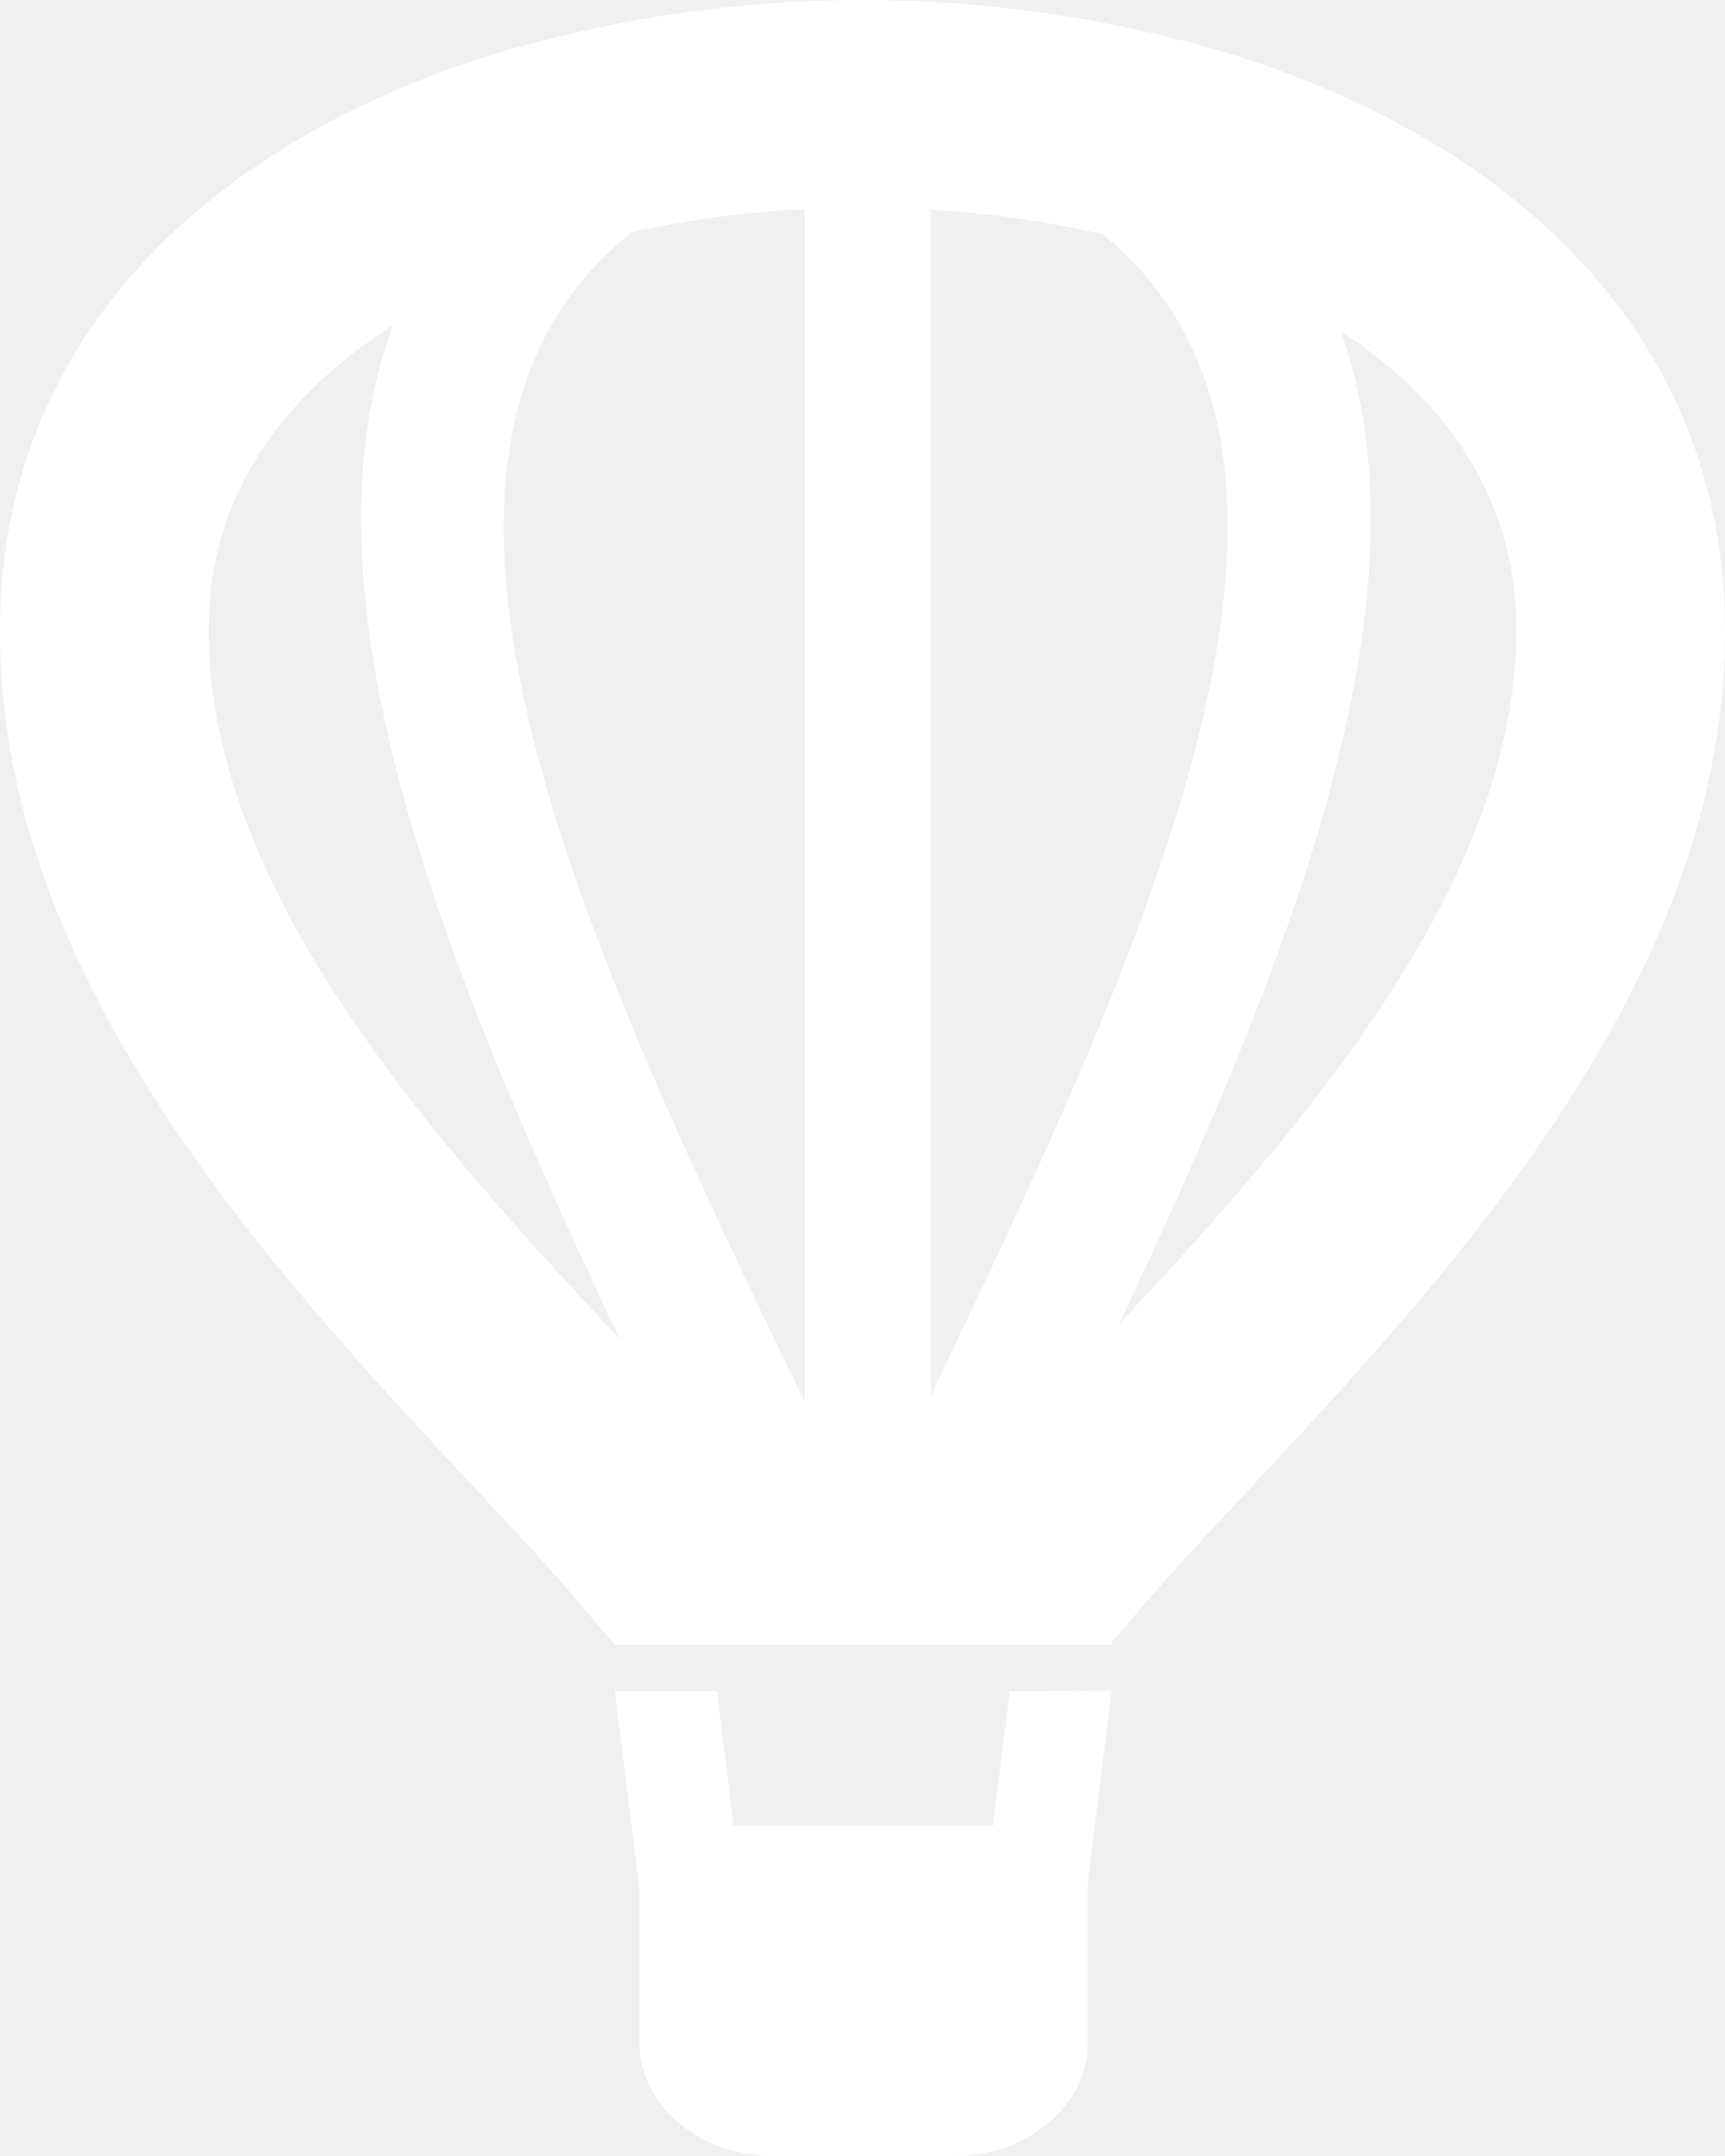
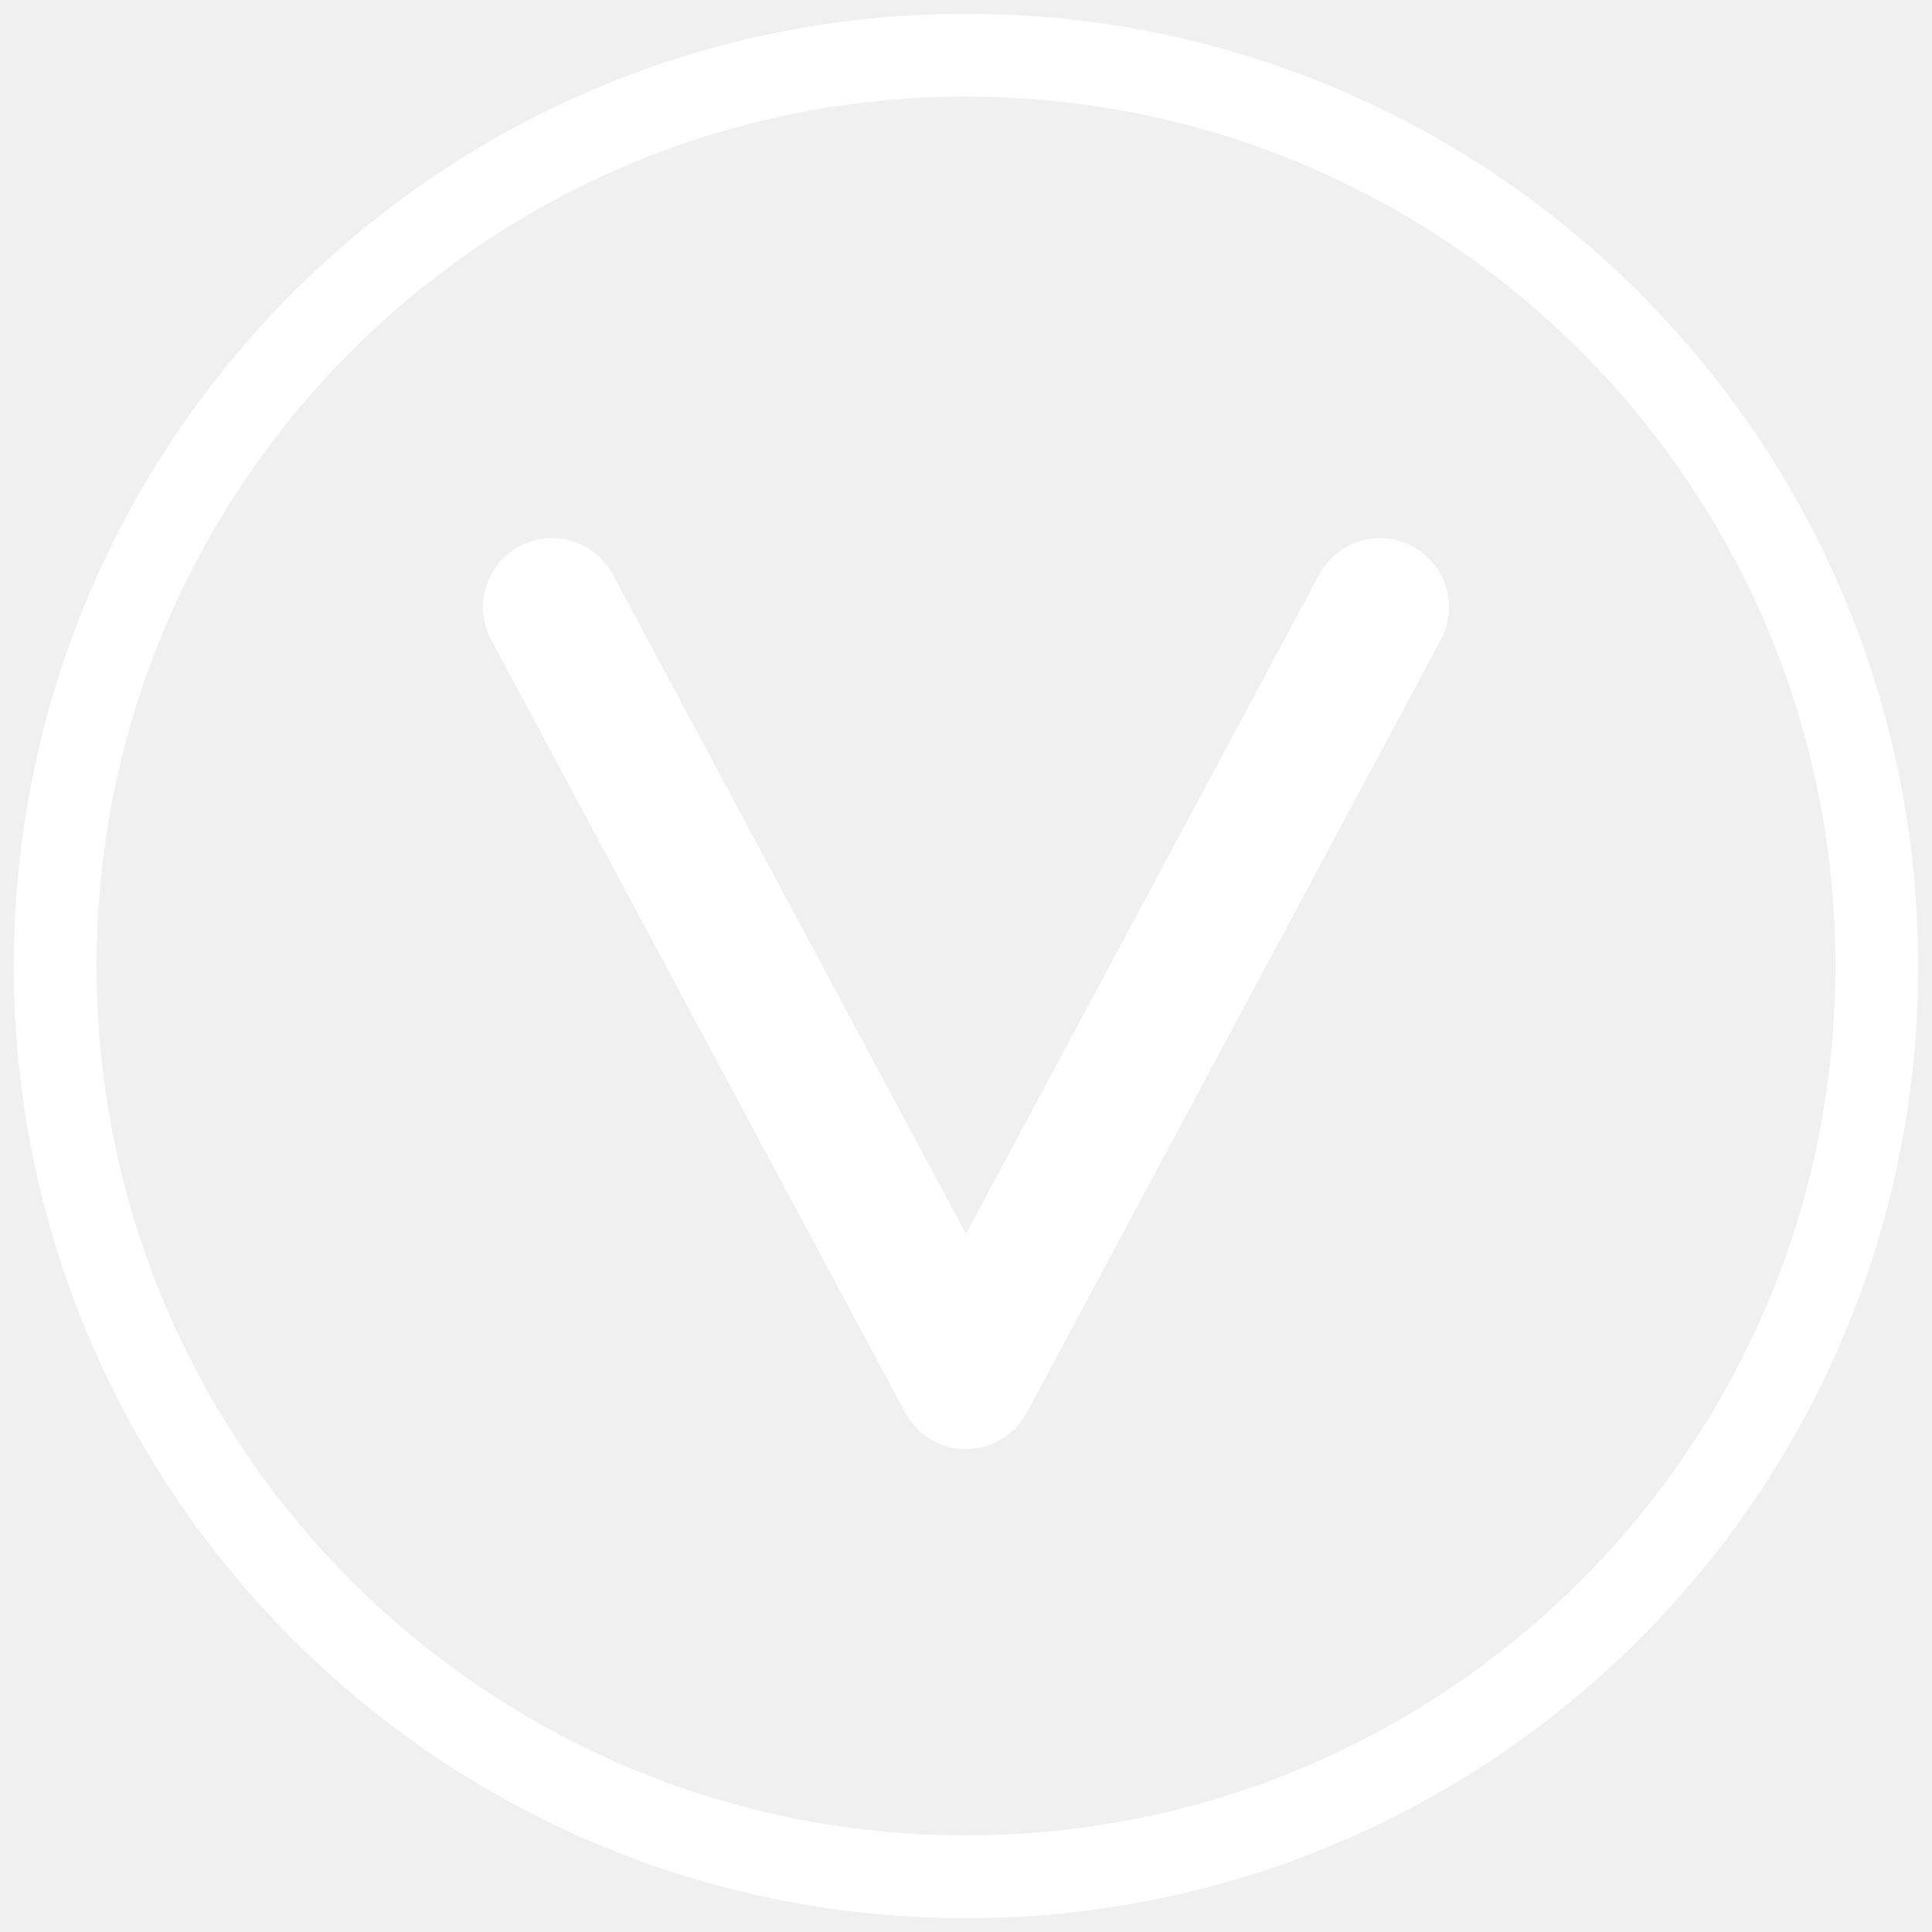
- <svg xmlns="http://www.w3.org/2000/svg" width="56" height="70" viewBox="0 0 56 70" fill="none">
-   <path fill-rule="evenodd" clip-rule="evenodd" d="M18.952 52.203C17.853 50.922 16.713 49.703 15.493 48.393C8.694 41.125 -0.475 31.306 0.019 19.639C0.402 10.499 7.211 4.5 16.027 1.761C23.833 -0.587 32.167 -0.587 39.973 1.761C48.79 4.501 55.599 10.5 55.982 19.649C56.465 31.317 47.297 41.125 40.508 48.404C39.278 49.714 38.148 50.923 37.038 52.213L36.101 53.303V53.393H19.962L18.953 52.233L18.952 52.203ZM30.219 6.81V45.304C37.28 30.587 44.654 14.78 35.787 7.6V7.6C33.957 7.182 32.094 6.919 30.219 6.81V6.81ZM26.124 45.564V6.79C24.24 6.882 22.368 7.13 20.526 7.529C11.448 14.708 18.962 30.715 26.124 45.523V45.564ZM43.523 10.748C46.62 19.407 41.839 31.314 36.321 43.002C42.192 36.703 49.565 28.425 49.212 19.906C49.051 15.987 46.842 12.907 43.523 10.748V10.748ZM20.131 43.493C14.473 31.565 9.489 19.367 12.768 10.559C9.298 12.748 6.958 15.868 6.786 19.907C6.423 28.656 14.191 37.133 20.131 43.492V43.493Z" fill="white" />
-   <path fill-rule="evenodd" clip-rule="evenodd" d="M36.091 54.882L35.315 61.132V66.341C35.315 68.34 33.368 70 30.987 70H25.087C22.706 70 20.759 68.35 20.759 66.341V61.342L19.962 54.913H23.271L23.816 59.272H32.238L32.783 54.913L36.091 54.882Z" fill="white" />
+ <svg xmlns="http://www.w3.org/2000/svg" width="70" height="70" viewBox="0 0 70 70" fill="none">
+   <circle cx="35" cy="35" r="33" stroke="#fff" stroke-width="3" />
+   <path d="M20 22l15 28 15-28" stroke="#fff" stroke-width="5" stroke-linecap="round" stroke-linejoin="round" />
</svg>
